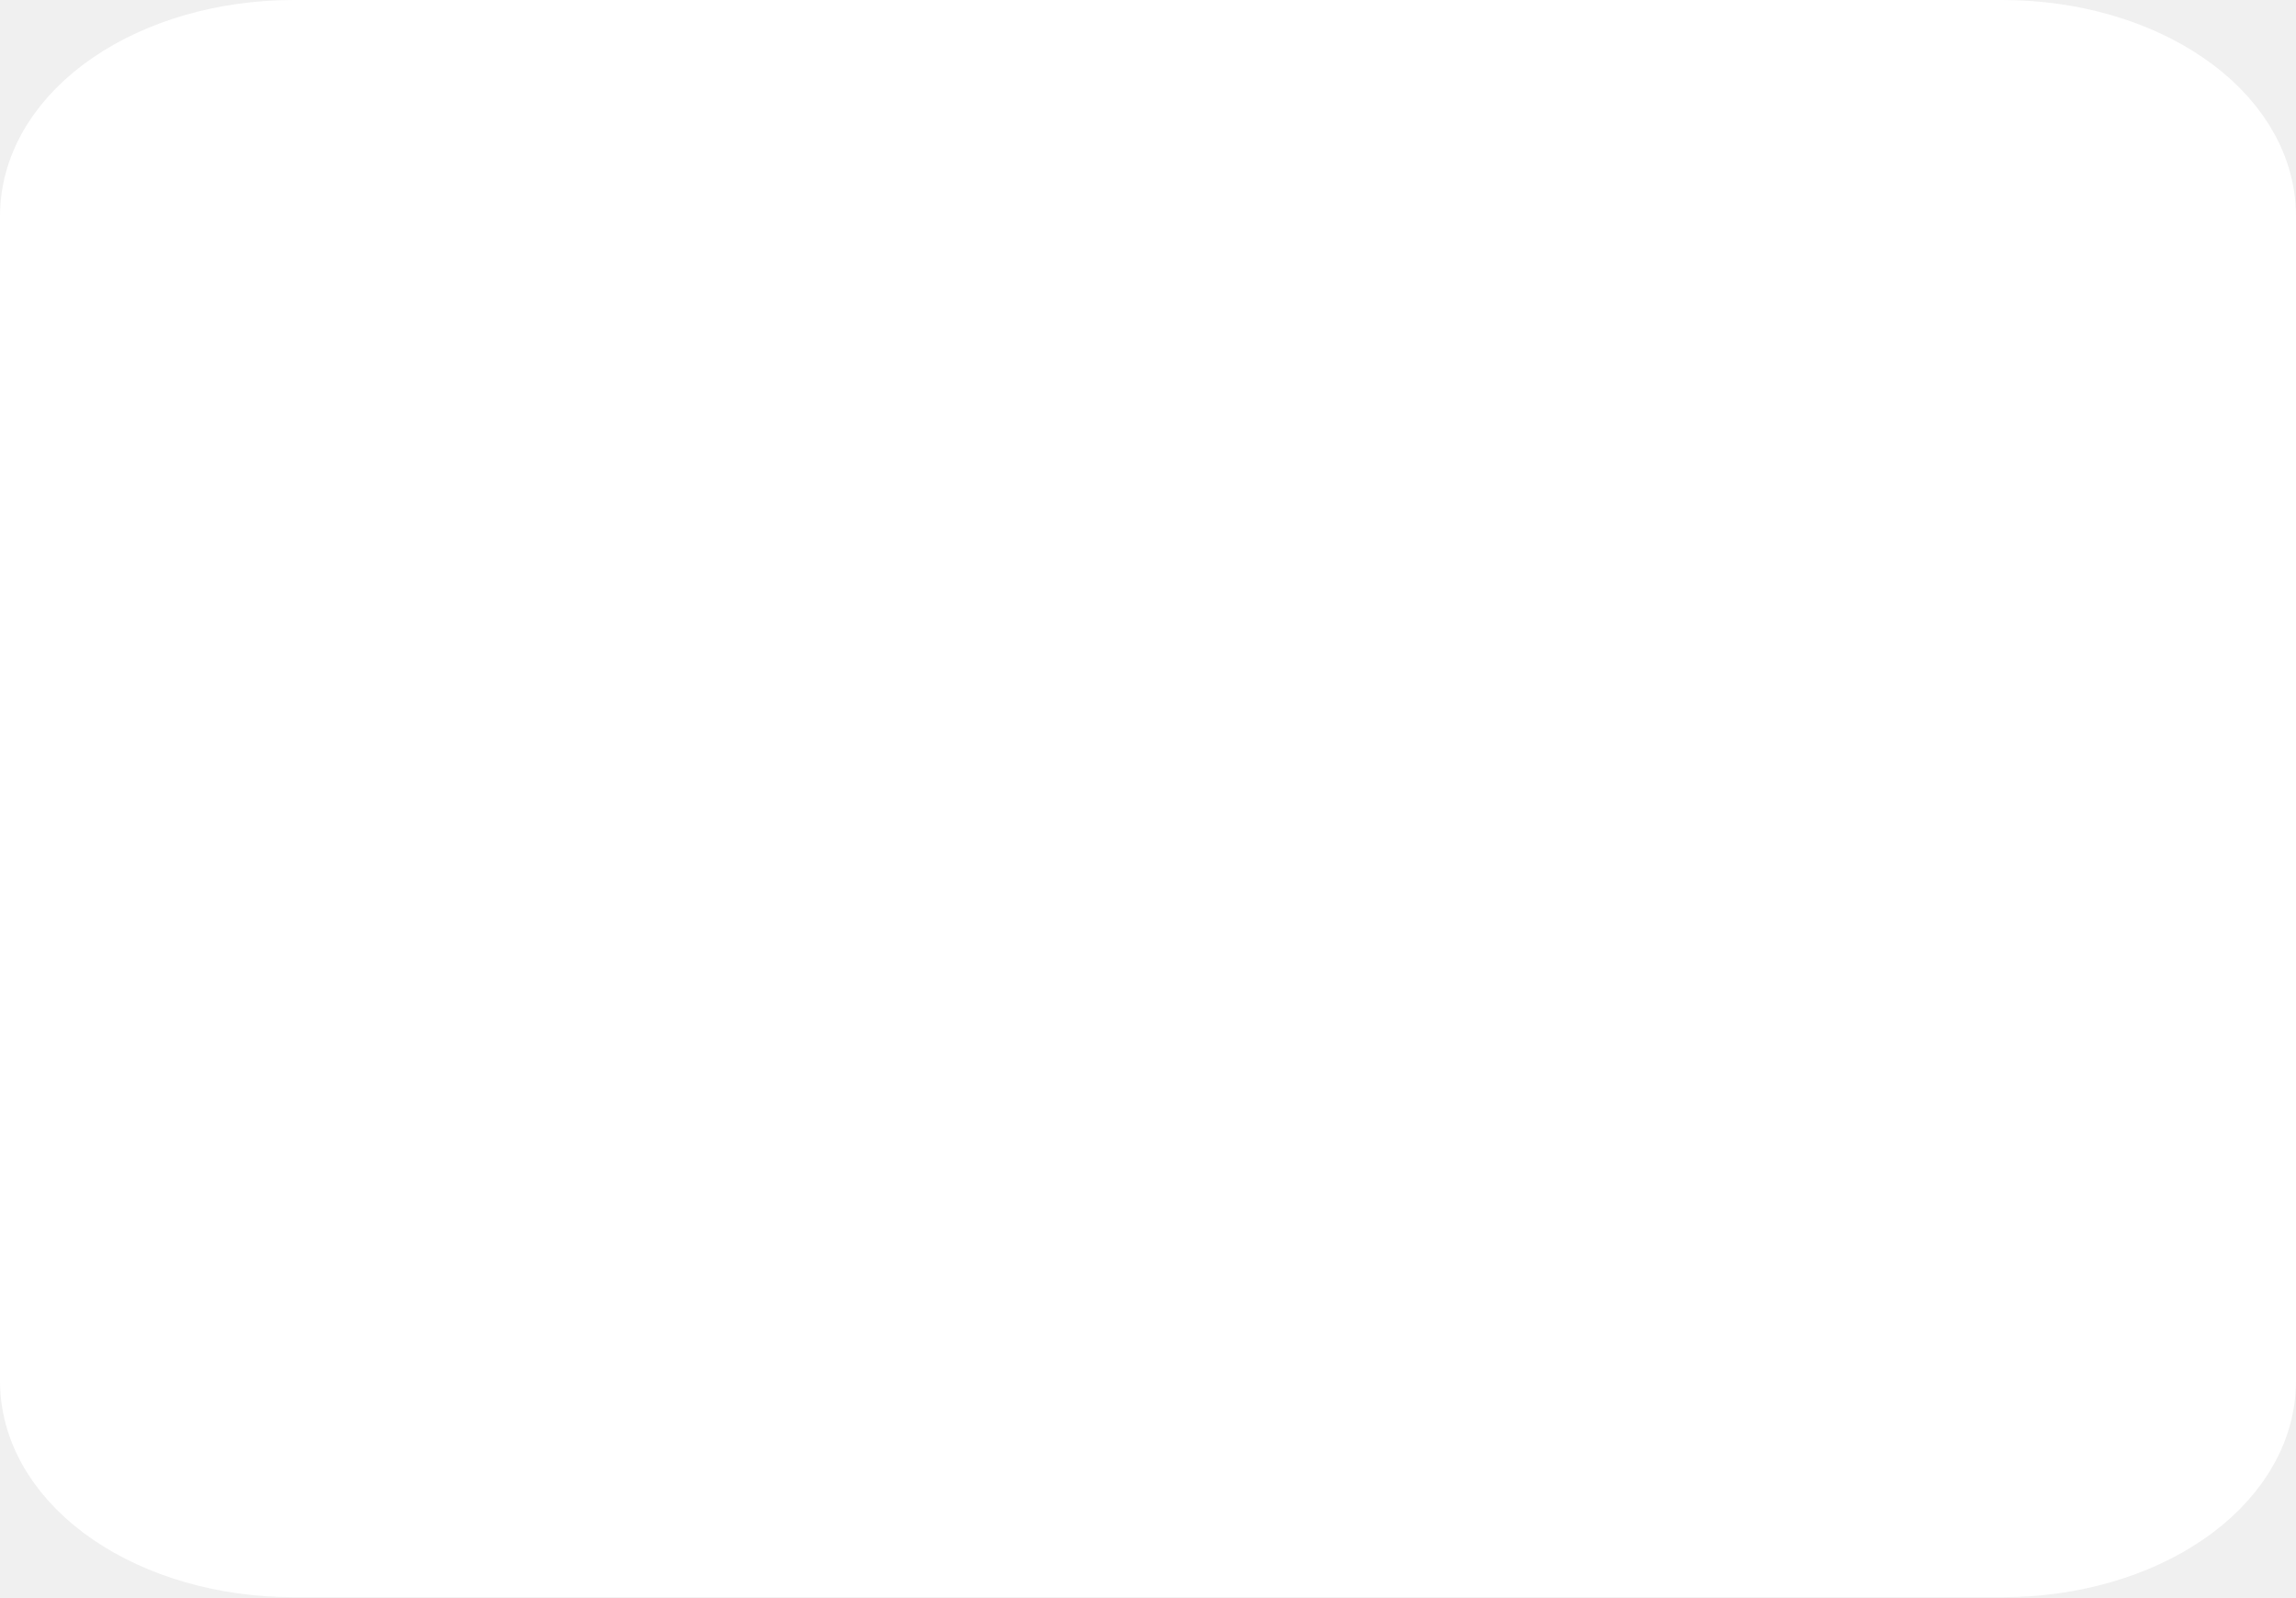
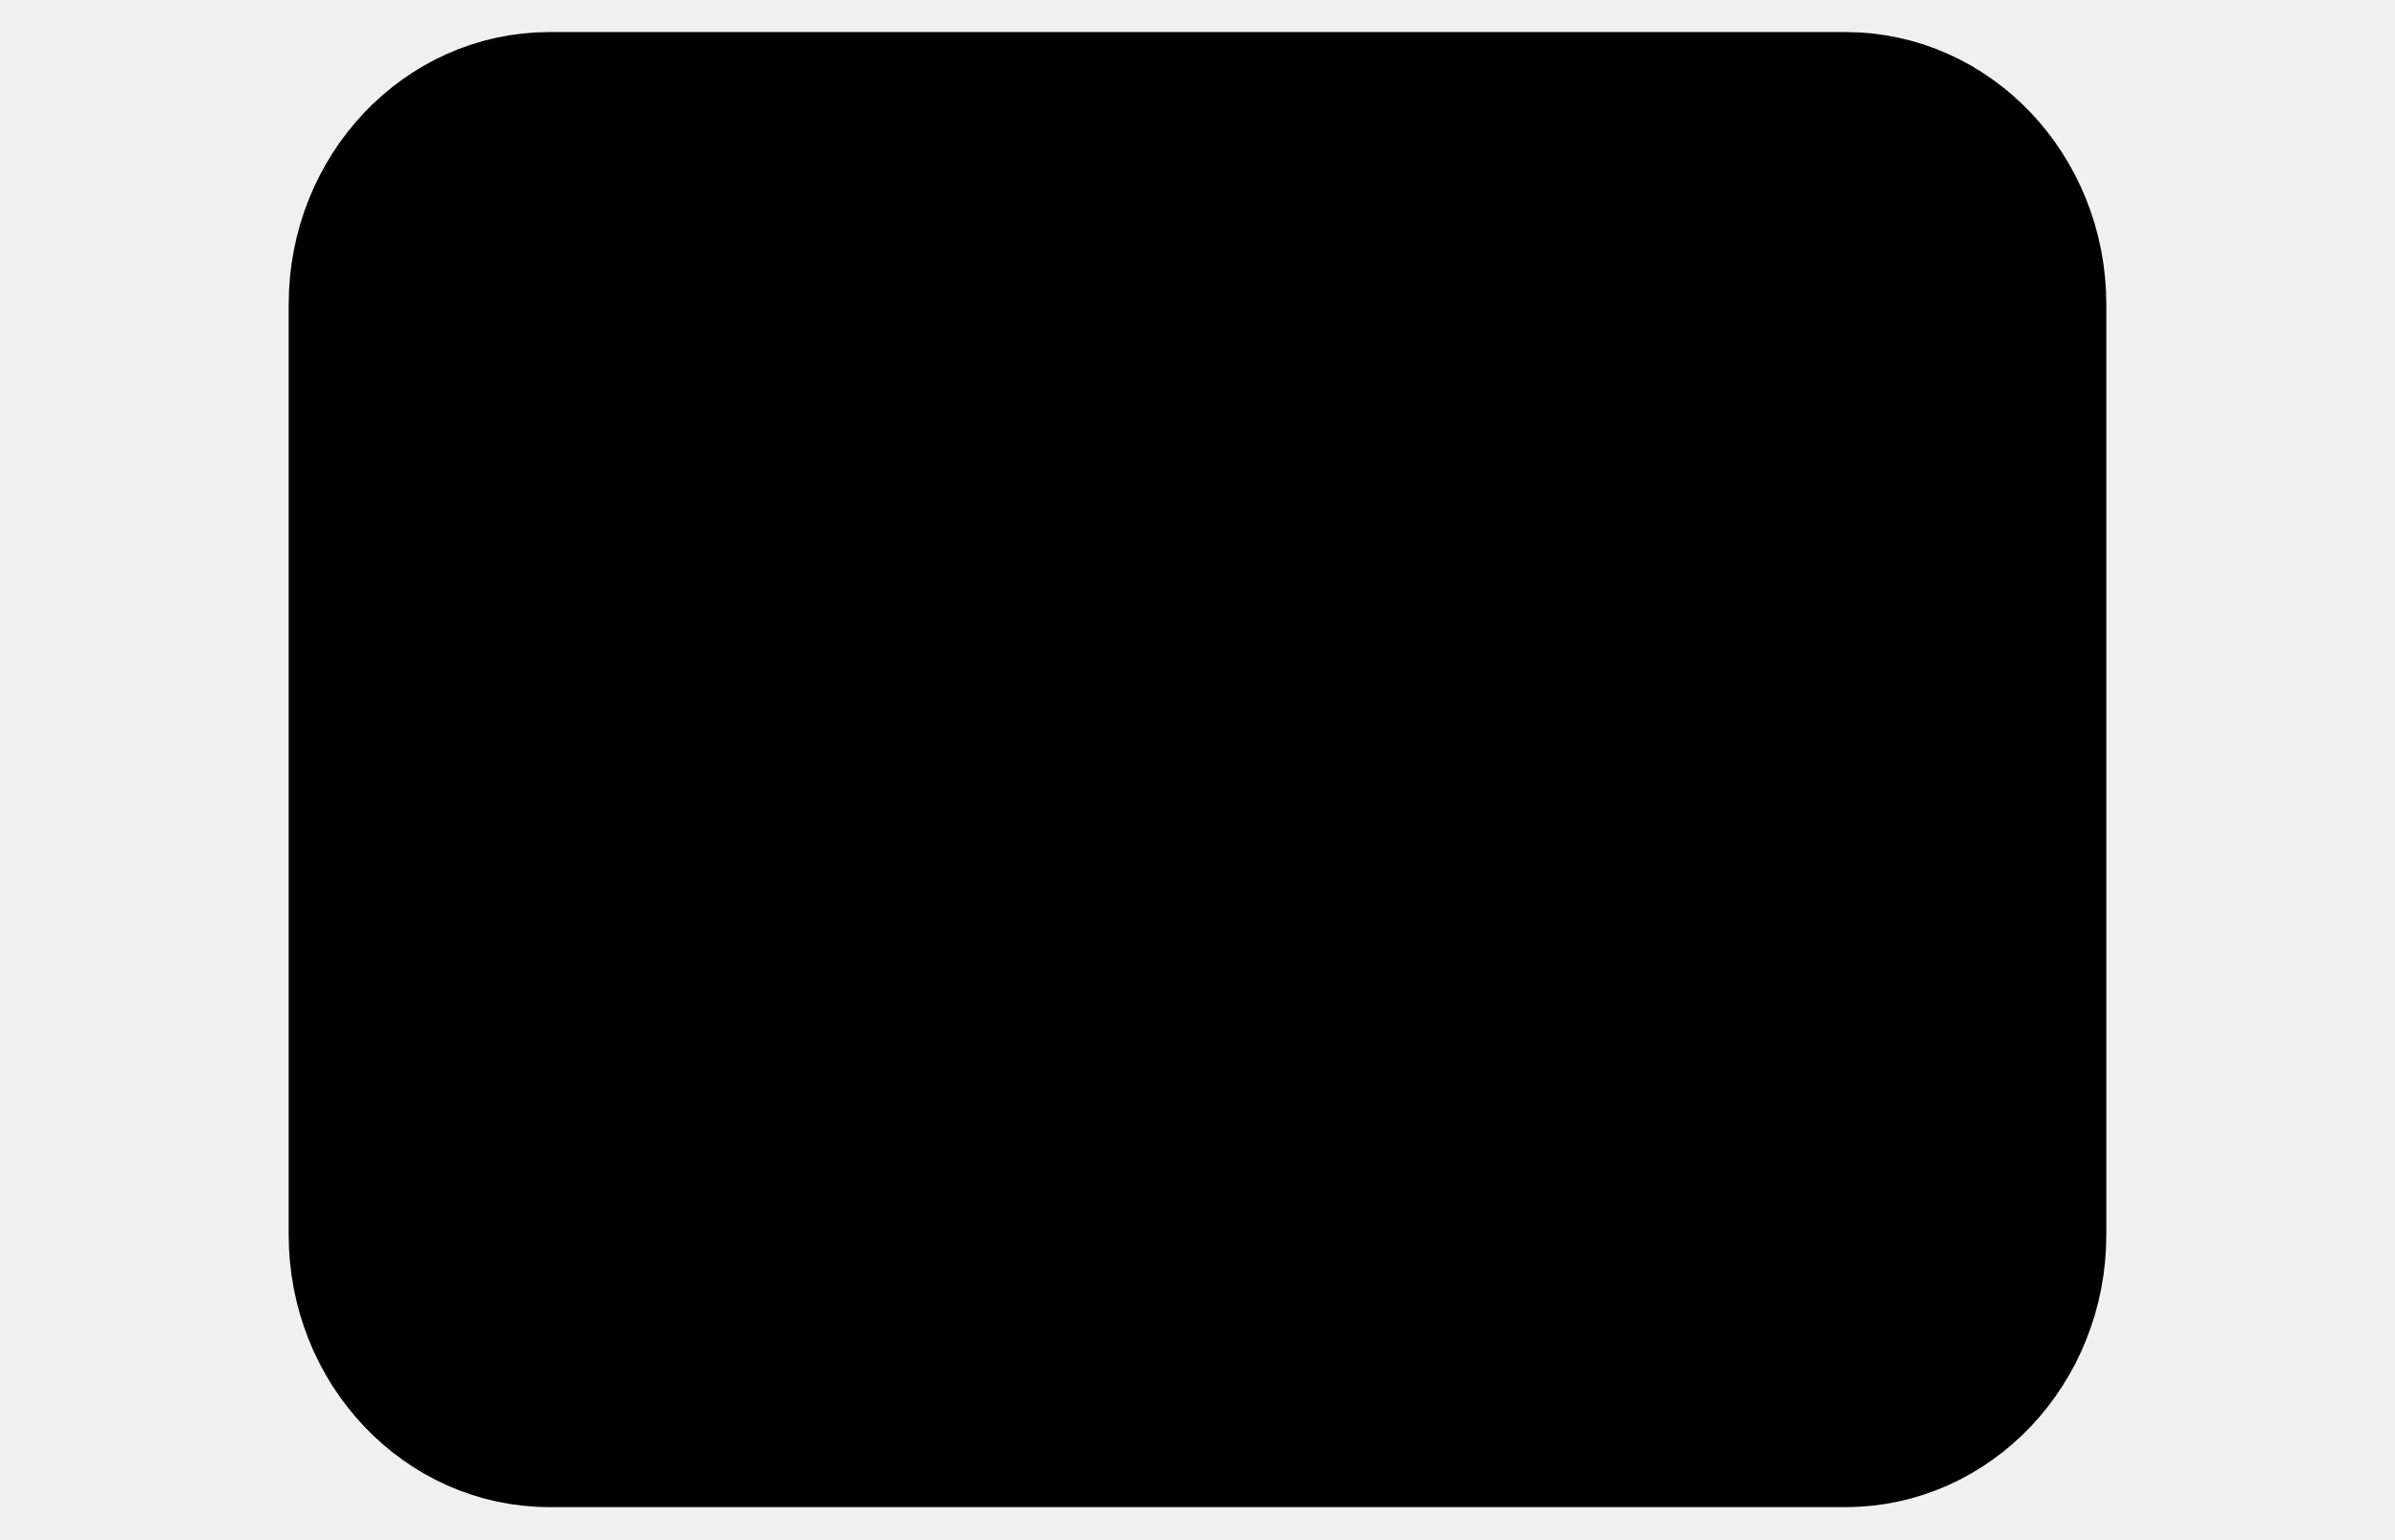
- <svg xmlns="http://www.w3.org/2000/svg" width="23" height="16" viewBox="0 0 23 16" fill="none">
-   <path d="M20.056 0.5H2.944C1.594 0.5 0.5 1.246 0.5 2.167V13.833C0.5 14.754 1.594 15.5 2.944 15.5H20.056C21.406 15.5 22.5 14.754 22.5 13.833V2.167C22.5 1.246 21.406 0.5 20.056 0.5Z" fill="white" />
-   <path d="M0.5 5.5H22.5M2.944 0.5H20.056C21.406 0.5 22.5 1.246 22.5 2.167V13.833C22.5 14.754 21.406 15.5 20.056 15.5H2.944C1.594 15.5 0.5 14.754 0.5 13.833V2.167C0.5 1.246 1.594 0.5 2.944 0.5Z" stroke="white" stroke-linecap="round" stroke-linejoin="round" />
-   <path d="M3.5 9.26H8.5" stroke="white" stroke-linecap="round" stroke-linejoin="round" />
+ <svg xmlns="http://www.w3.org/2000/svg" width="28" height="18" viewBox="0 0 28 18" fill="none">
+   <path d="M4 3.56C4 2.146 5.085 1 6.424 1H21.576C22.915 1 24 2.146 24 3.56V7.4V14.44C24 15.854 22.915 17 21.576 17H6.424C5.085 17 4 15.854 4 14.44V7.4V3.56Z" fill="black" />
+   <path d="M4 7.4V14.44C4 15.854 5.085 17 6.424 17H21.576C22.915 17 24 15.854 24 14.44V7.4M4 7.4V3.56C4 2.146 5.085 1 6.424 1H21.576C22.915 1 24 2.146 24 3.56V7.4M4 7.4H24M7.636 12.52H11.879" stroke="black" stroke-width="1.25" stroke-linecap="round" stroke-linejoin="round" />
</svg>
